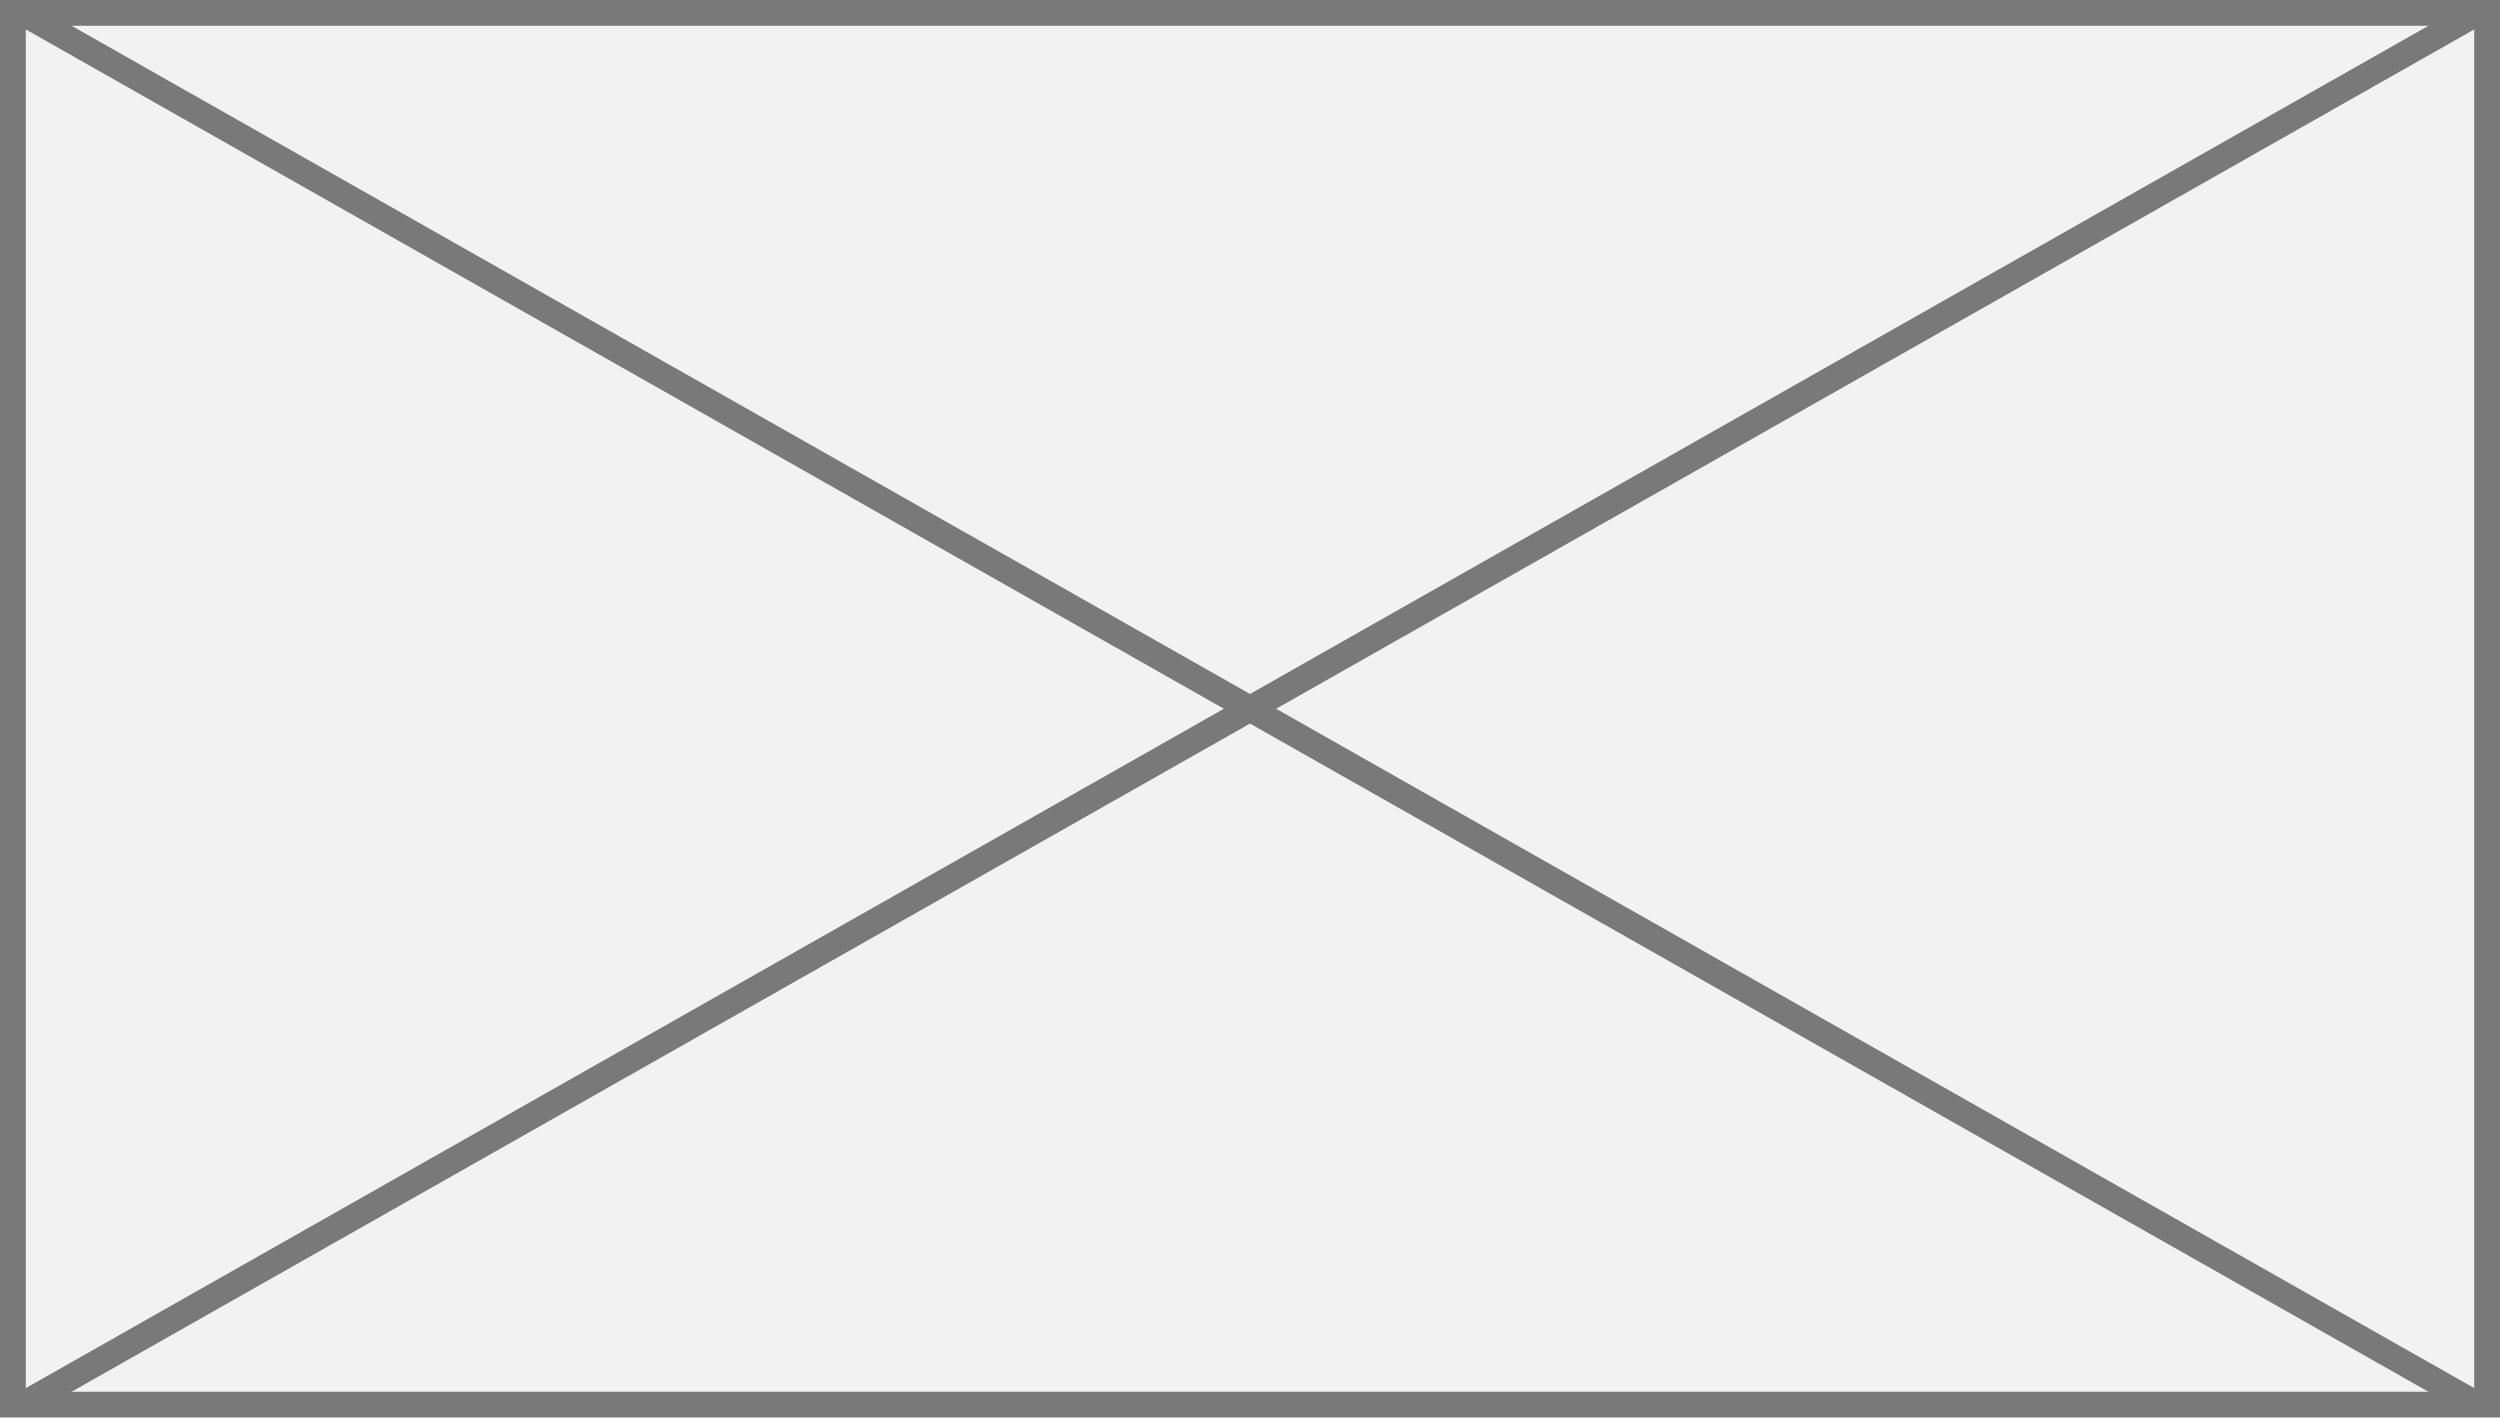
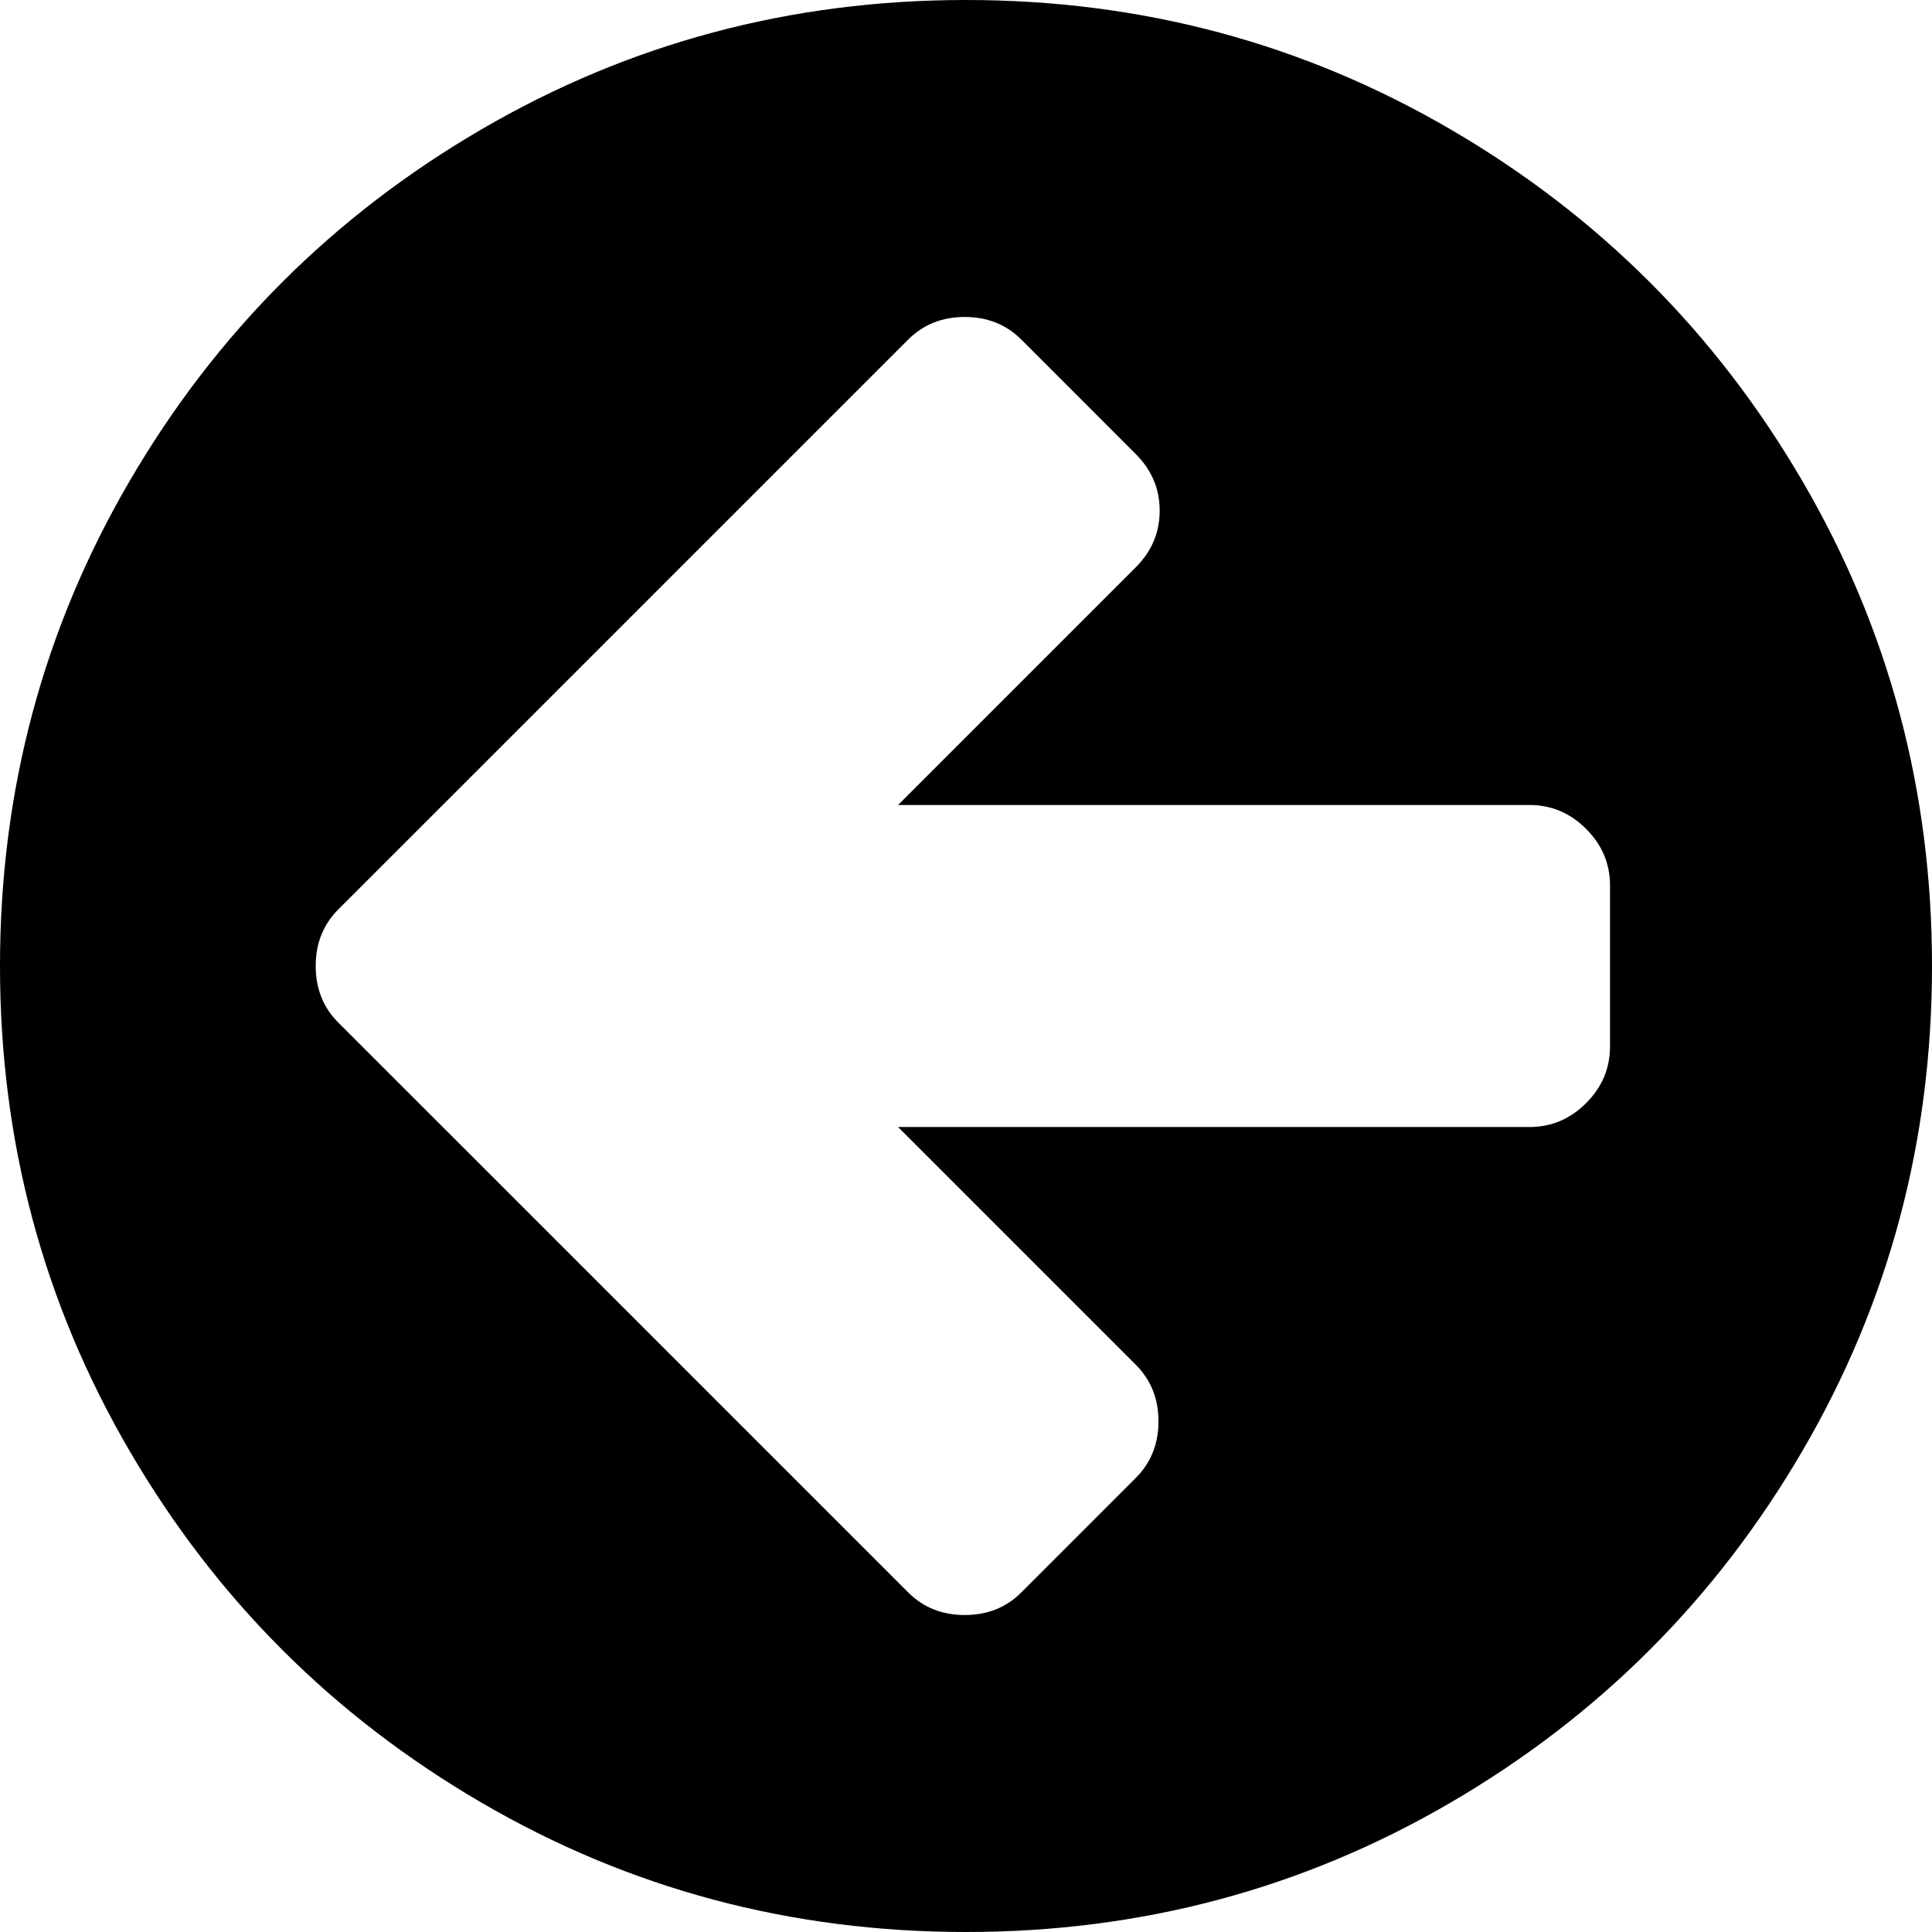
- <svg xmlns="http://www.w3.org/2000/svg" version="1.1" width="97px" height="55px">
-   <g transform="matrix(1 0 0 1 -305 -2693 )">
-     <path d="M 305.5 2693.5  L 401.5 2693.5  L 401.5 2747.5  L 305.5 2747.5  L 305.5 2693.5  Z " fill-rule="nonzero" fill="#f2f2f2" stroke="none" />
-     <path d="M 305.5 2693.5  L 401.5 2693.5  L 401.5 2747.5  L 305.5 2747.5  L 305.5 2693.5  Z " stroke-width="1" stroke="#797979" fill="none" />
-     <path d="M 305.767 2693.435  L 401.233 2747.565  M 401.233 2693.435  L 305.767 2747.565  " stroke-width="1" stroke="#797979" fill="none" />
+ <svg xmlns="http://www.w3.org/2000/svg" version="1.1" width="32px" height="32px">
+   <g transform="matrix(1 0 0 1 -495 -2243 )">
+     <path d="M 26.271 18.271  C 26.535 18.007  26.667 17.694  26.667 17.333  L 26.667 14.667  C 26.667 14.306  26.535 13.993  26.271 13.729  C 26.007 13.465  25.694 13.333  25.333 13.333  L 14.875 13.333  L 18.812 9.396  C 19.076 9.132  19.208 8.819  19.208 8.458  C 19.208 8.097  19.076 7.785  18.812 7.521  L 16.917 5.625  C 16.667 5.375  16.354 5.25  15.979 5.25  C 15.604 5.25  15.292 5.375  15.042 5.625  L 7.5 13.167  L 5.604 15.062  C 5.354 15.312  5.229 15.625  5.229 16  C 5.229 16.375  5.354 16.688  5.604 16.938  L 7.5 18.833  L 15.042 26.375  C 15.292 26.625  15.604 26.75  15.979 26.75  C 16.354 26.75  16.667 26.625  16.917 26.375  L 18.812 24.479  C 19.062 24.229  19.188 23.917  19.188 23.542  C 19.188 23.167  19.062 22.854  18.812 22.604  L 14.875 18.667  L 25.333 18.667  C 25.694 18.667  26.007 18.535  26.271 18.271  Z M 29.854 7.969  C 31.285 10.42  32 13.097  32 16  C 32 18.903  31.285 21.58  29.854 24.031  C 28.424 26.483  26.483 28.424  24.031 29.854  C 21.58 31.285  18.903 32  16 32  C 13.097 32  10.42 31.285  7.969 29.854  C 5.517 28.424  3.576 26.483  2.146 24.031  C 0.715 21.58  0 18.903  0 16  C 0 13.097  0.715 10.42  2.146 7.969  C 3.576 5.517  5.517 3.576  7.969 2.146  C 10.42 0.715  13.097 0  16 0  C 18.903 0  21.58 0.715  24.031 2.146  C 26.483 3.576  28.424 5.517  29.854 7.969  Z " fill-rule="nonzero" fill="#000000" stroke="none" transform="matrix(1 0 0 1 495 2243 )" />
  </g>
</svg>
